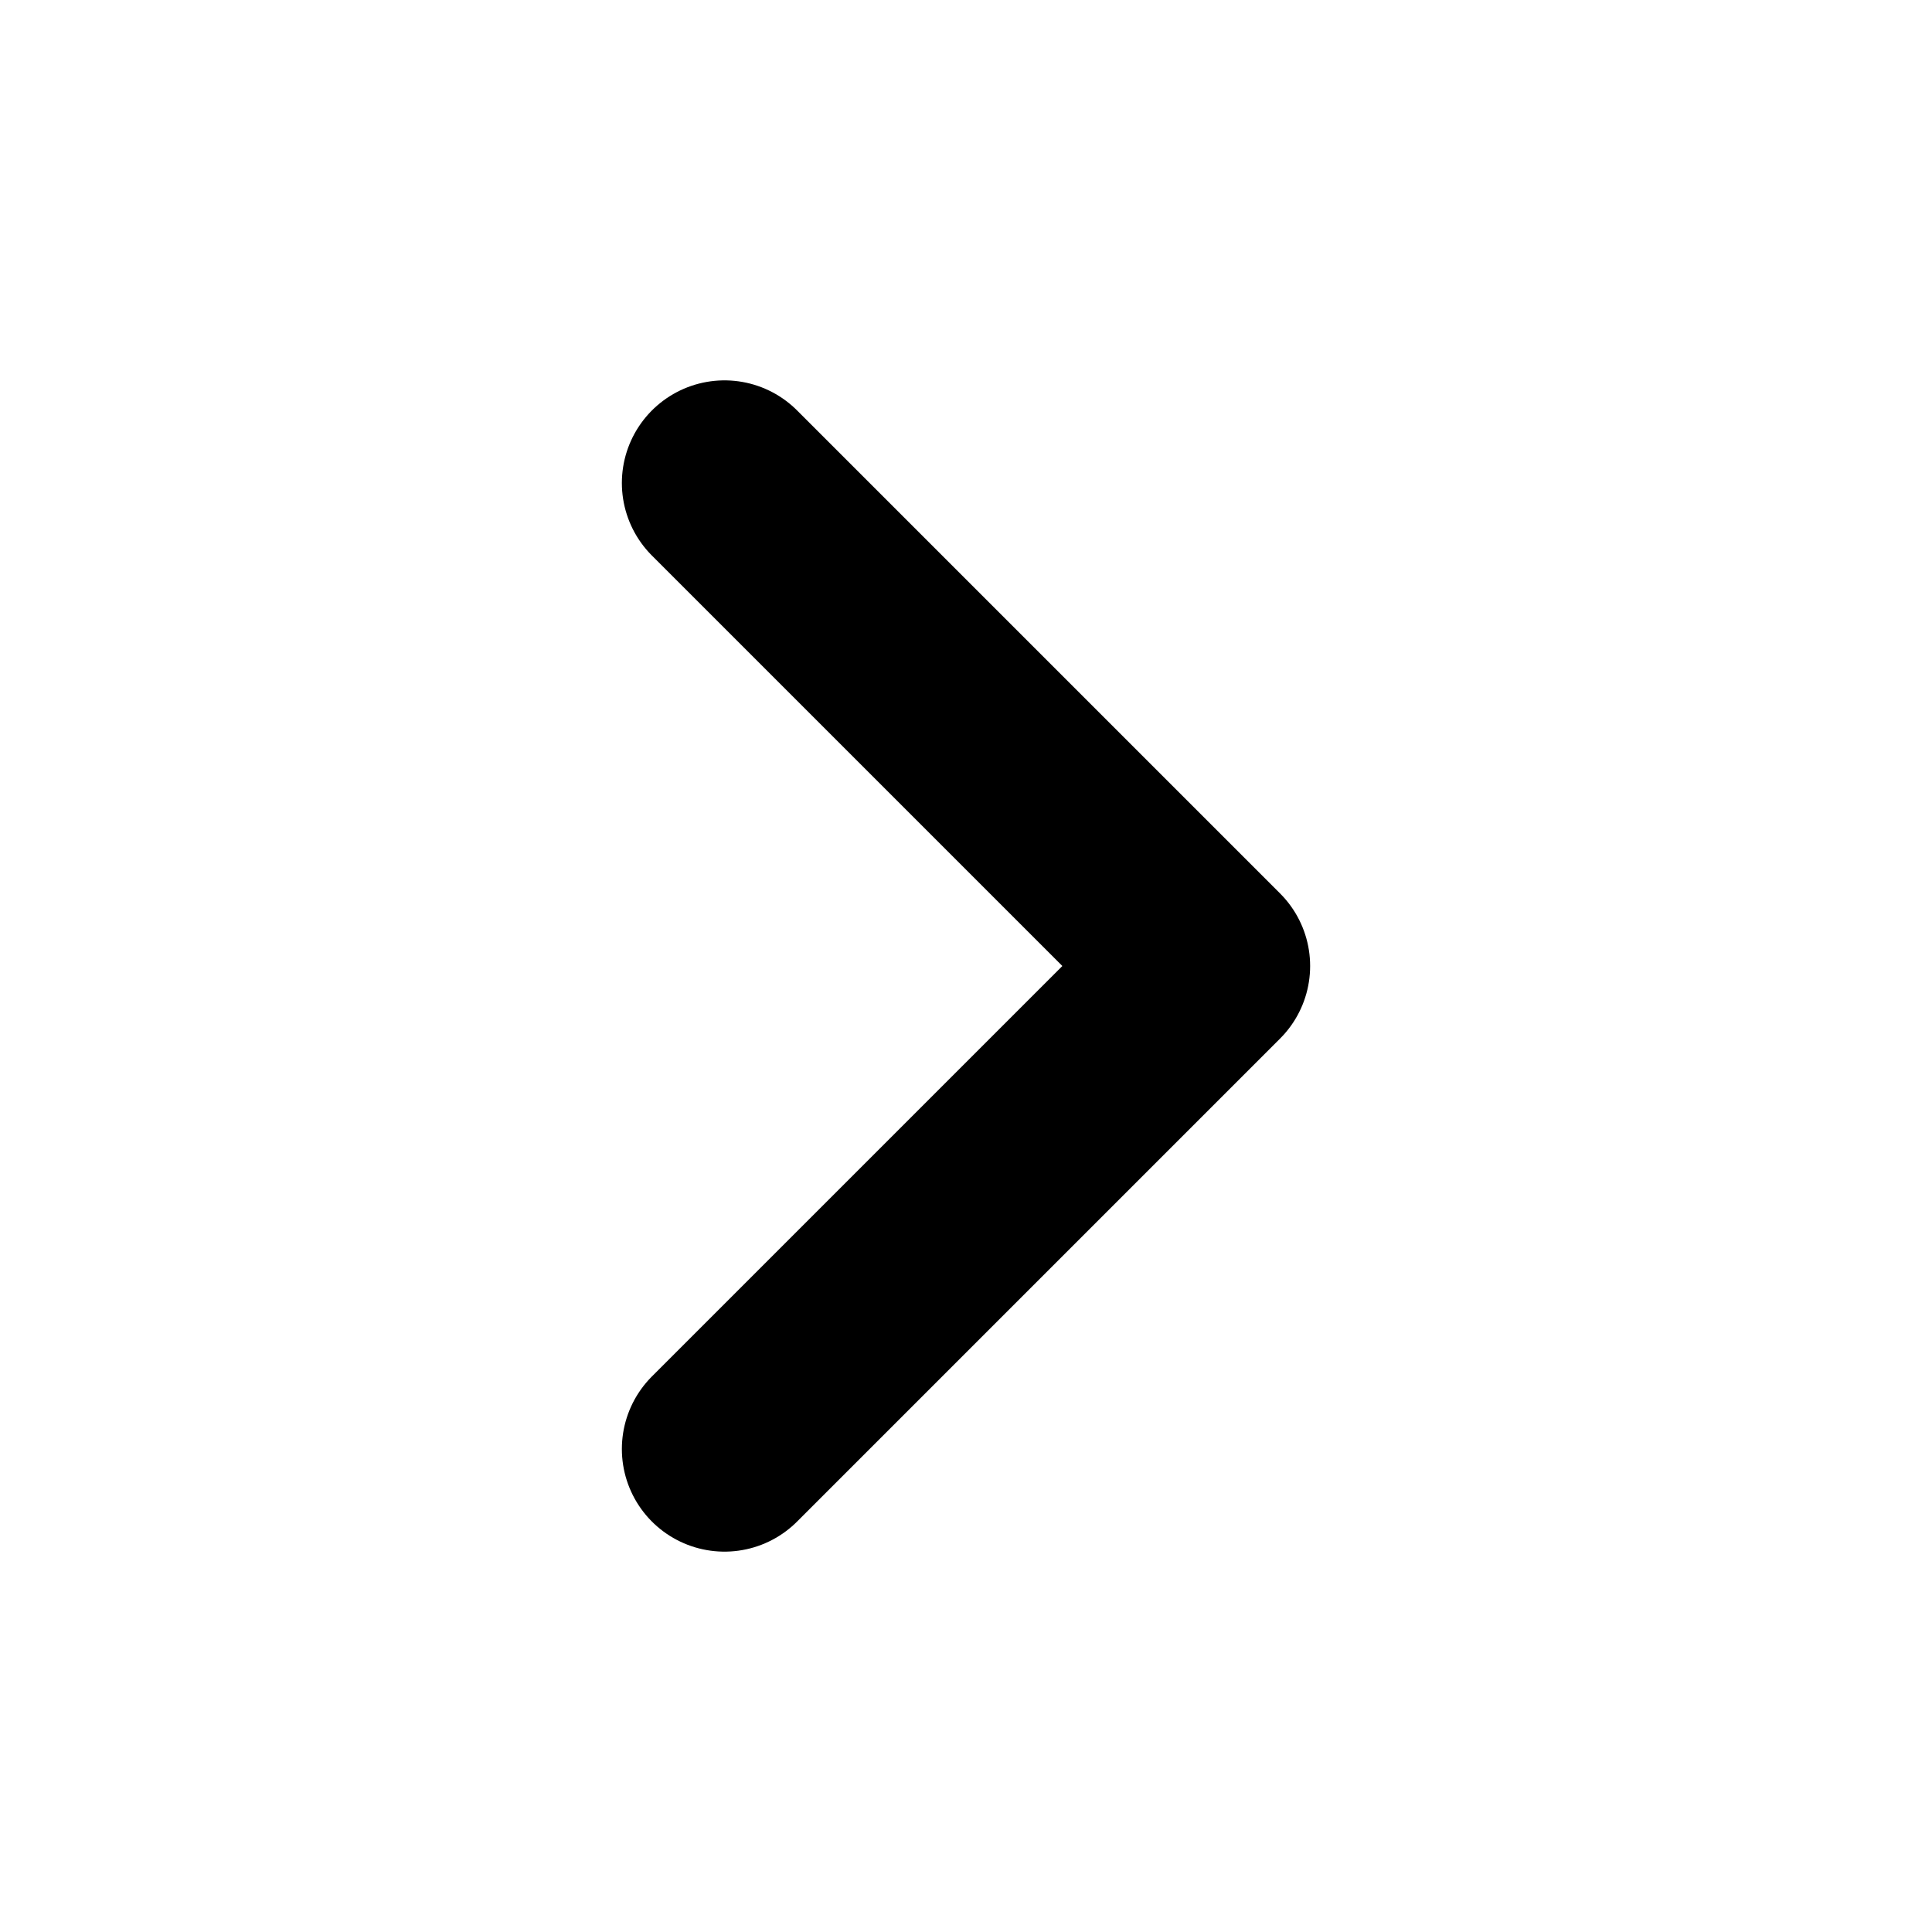
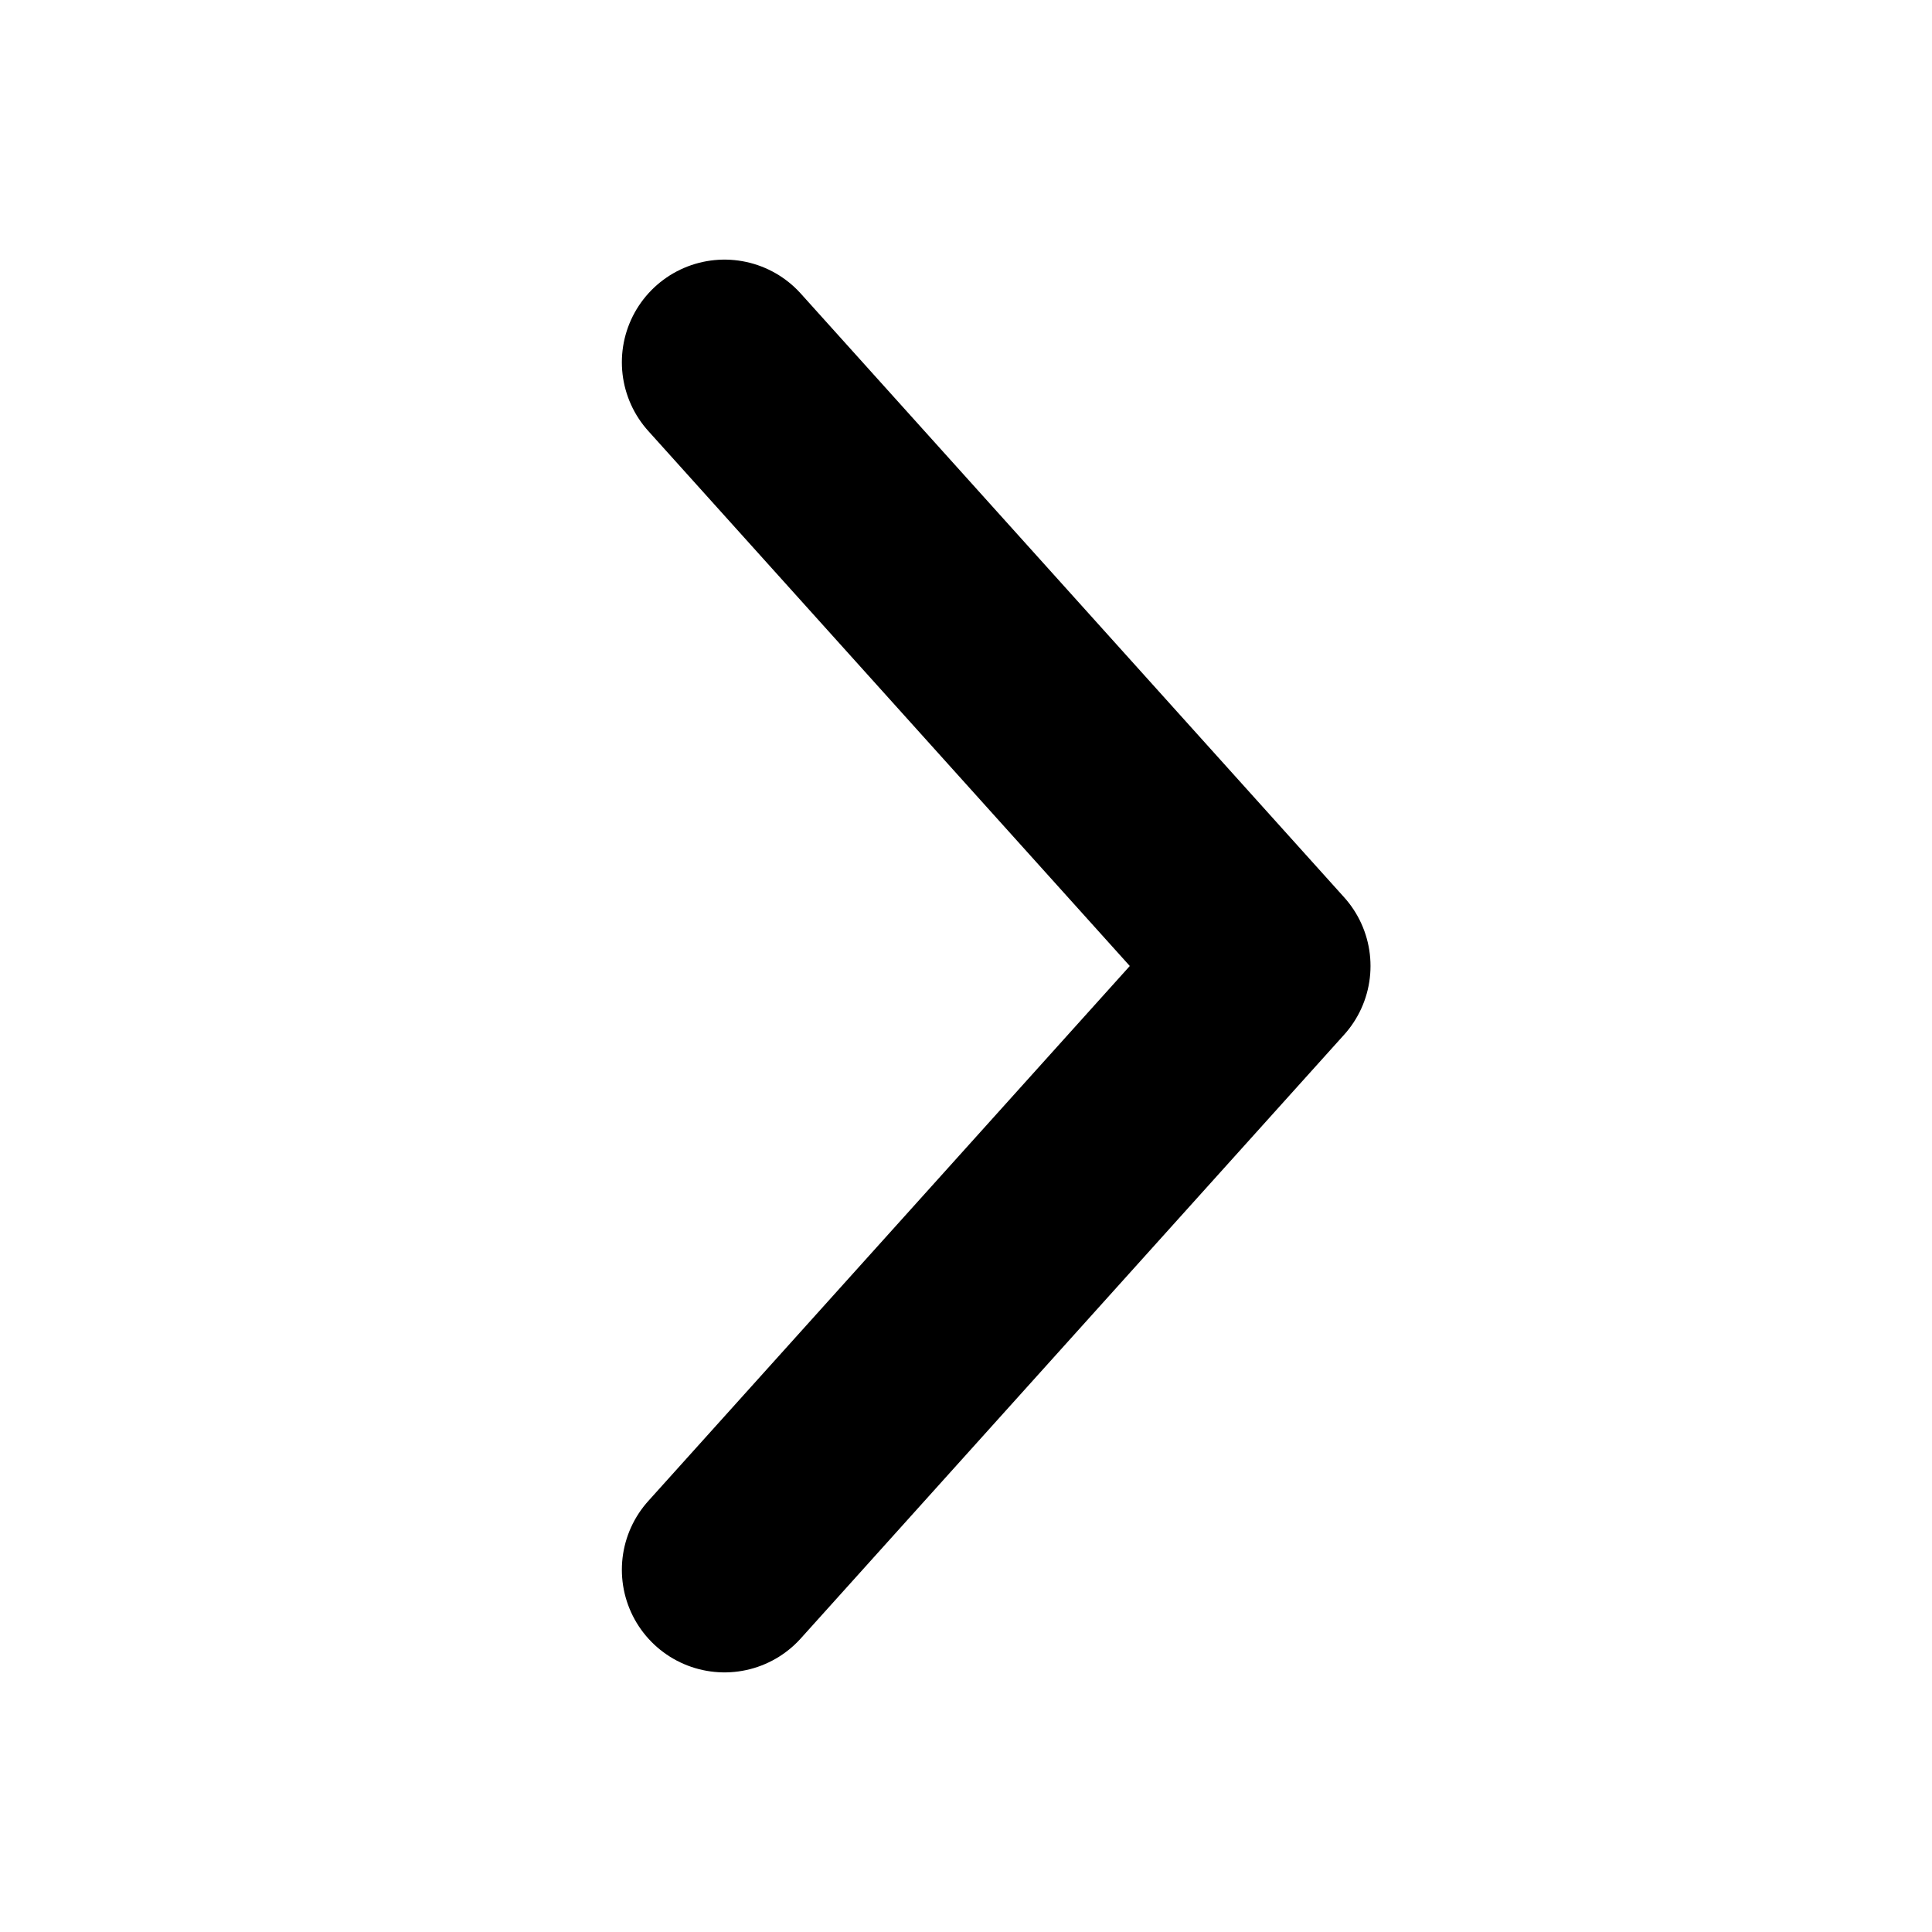
<svg xmlns="http://www.w3.org/2000/svg" id="icon" overflow="visible" viewBox="0 0 16 16">
-   <path d="M6 4l4 4-4 4" fill="none" stroke="currentColor" stroke-width="1.7" stroke-linecap="round" stroke-linejoin="round" />
+   <path d="M6 3l4.5 5-4.5 5" fill="none" stroke="currentColor" stroke-width="1.7" stroke-linecap="round" stroke-linejoin="round" />
</svg>
